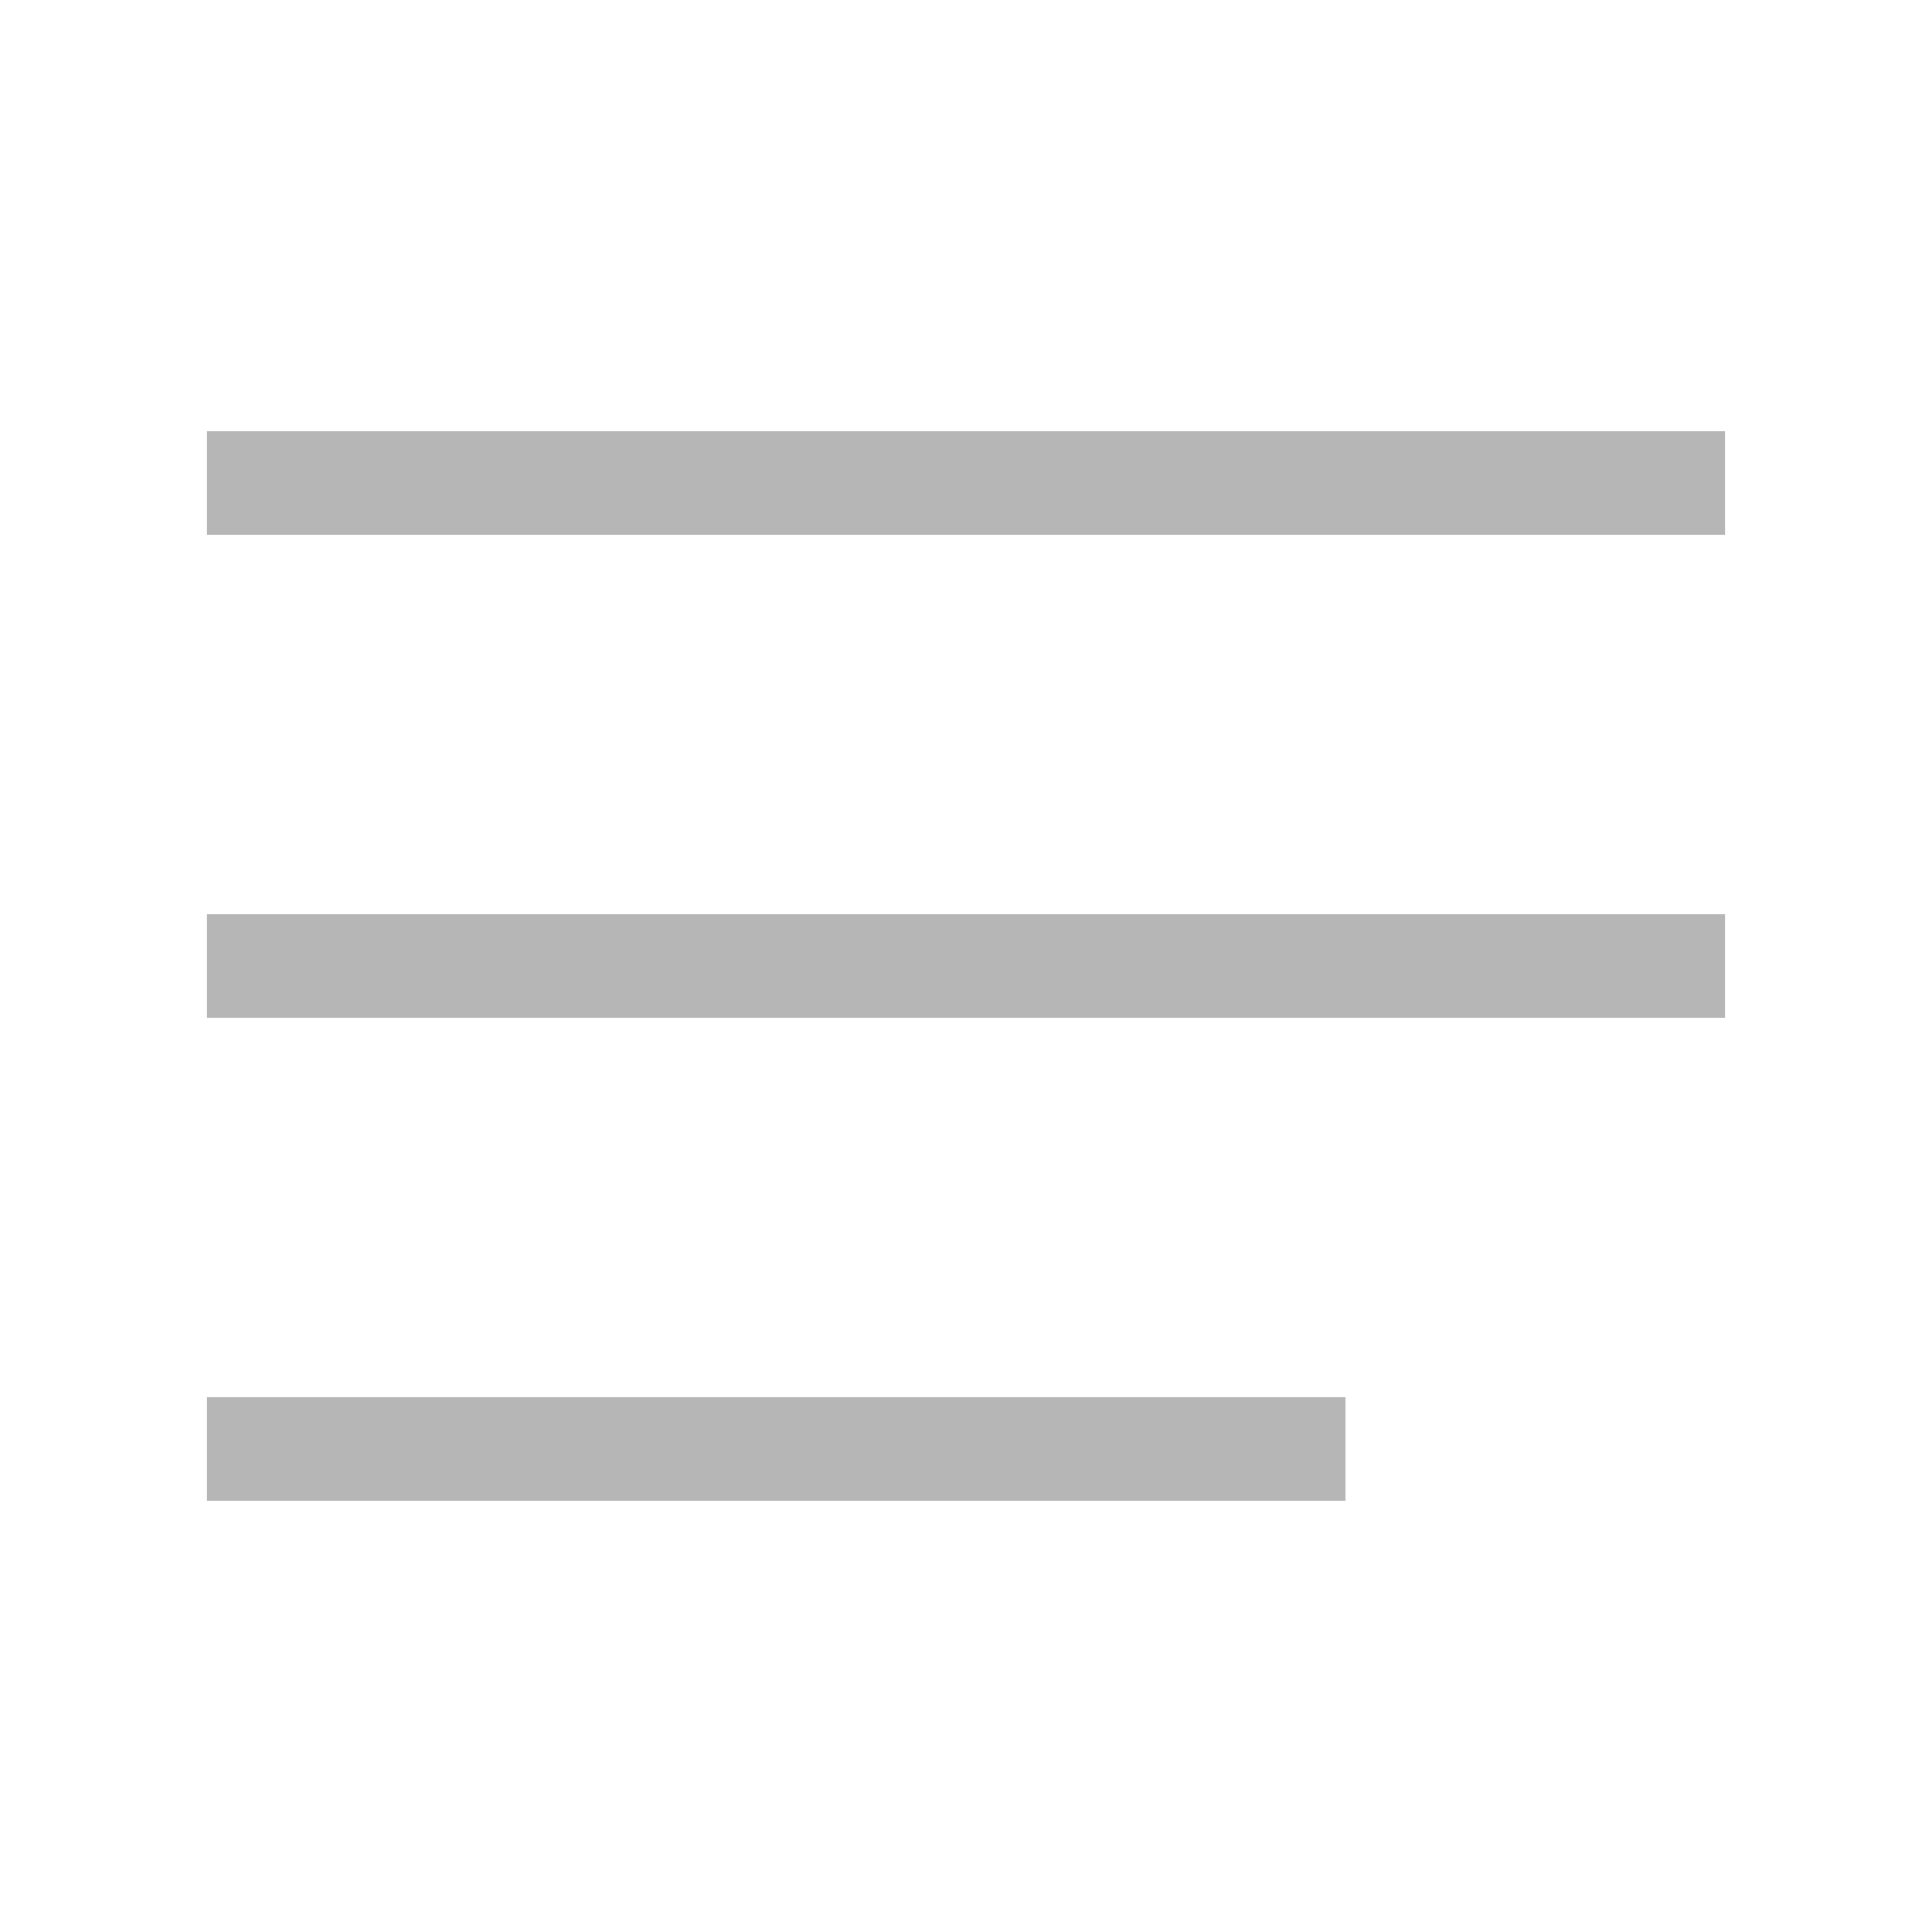
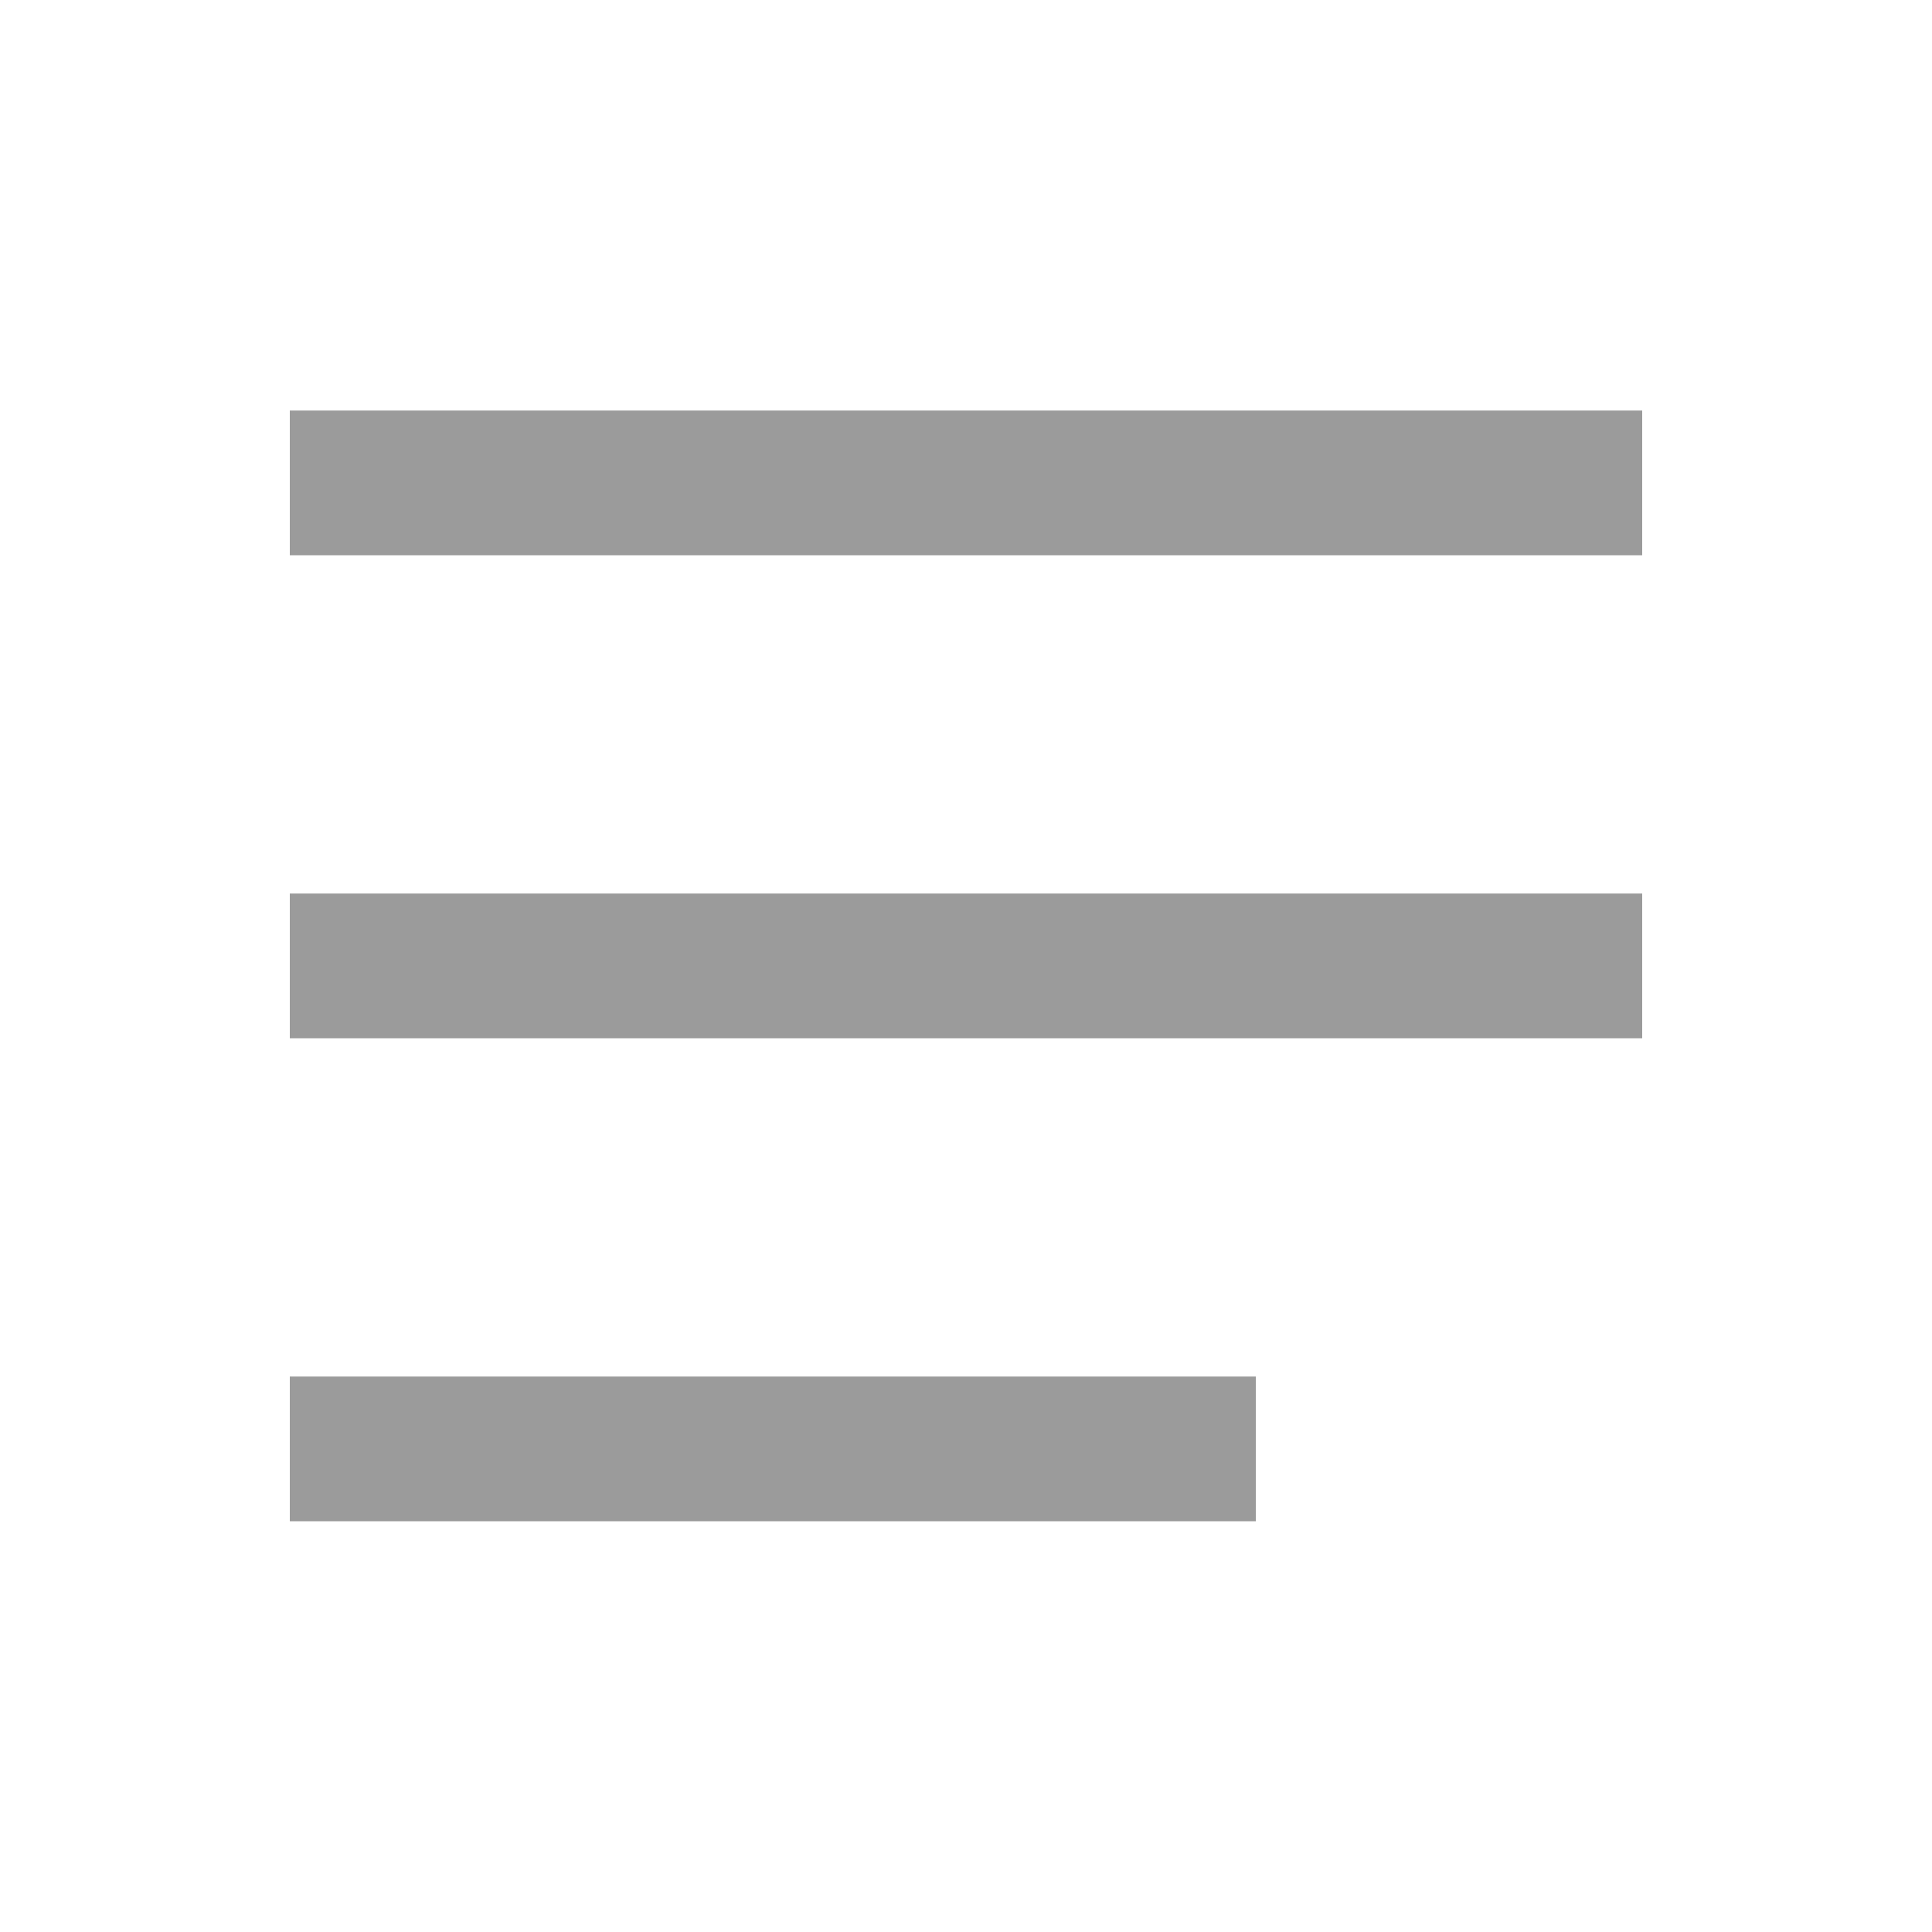
- <svg xmlns="http://www.w3.org/2000/svg" width="28" height="28" viewBox="0 0 28 28" fill="none">
-   <rect x="3" y="20.25" width="16.5" height="1.5" fill="#b6b6b6" />
-   <rect x="3" y="6.25" width="22" height="1.5" fill="#b6b6b6" />
-   <rect x="3" y="13.25" width="22" height="1.5" fill="#b6b6b6" />
+ <svg xmlns="http://www.w3.org/2000/svg" width="20" height="20" viewBox="0 0 20 20" fill="none">
+   <rect x="3" y="4.25" width="14" height="1.498" fill="#9B9B9B" />
+   <rect x="3" y="14.25" width="10" height="1.498" fill="#9B9B9B" />
+   <rect x="3" y="9.25" width="14" height="1.498" fill="#9B9B9B" />
</svg>
